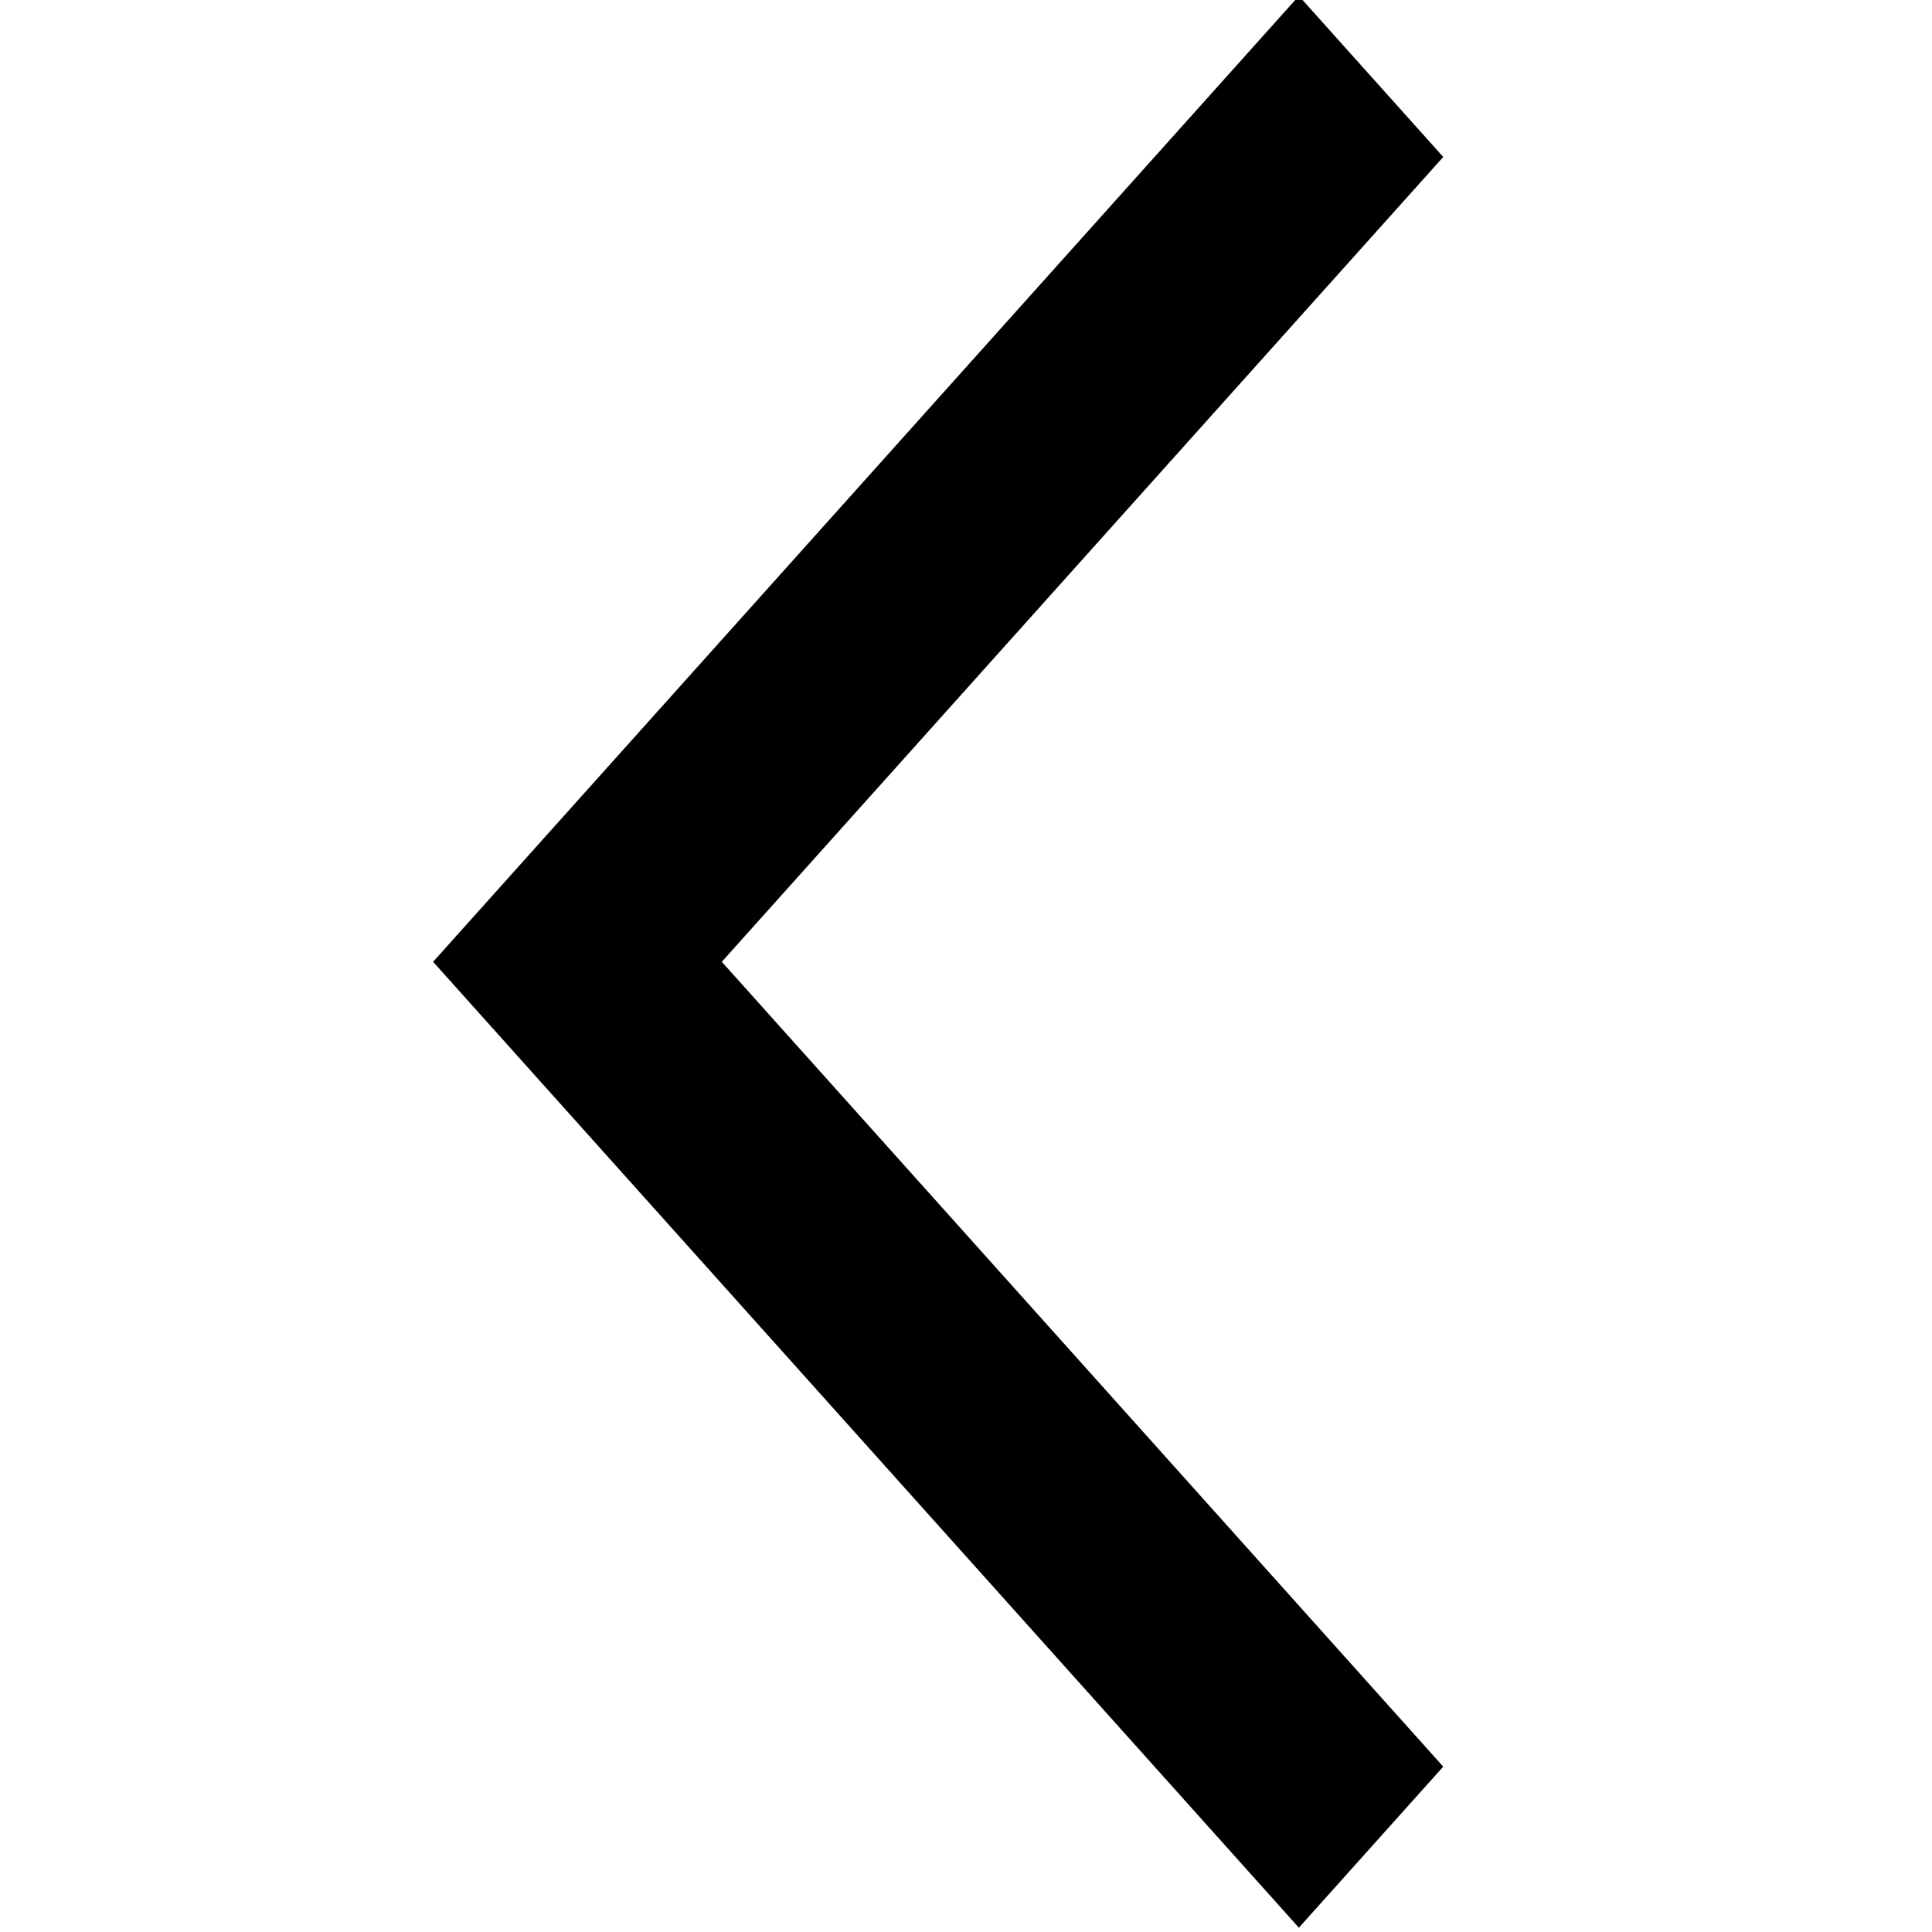
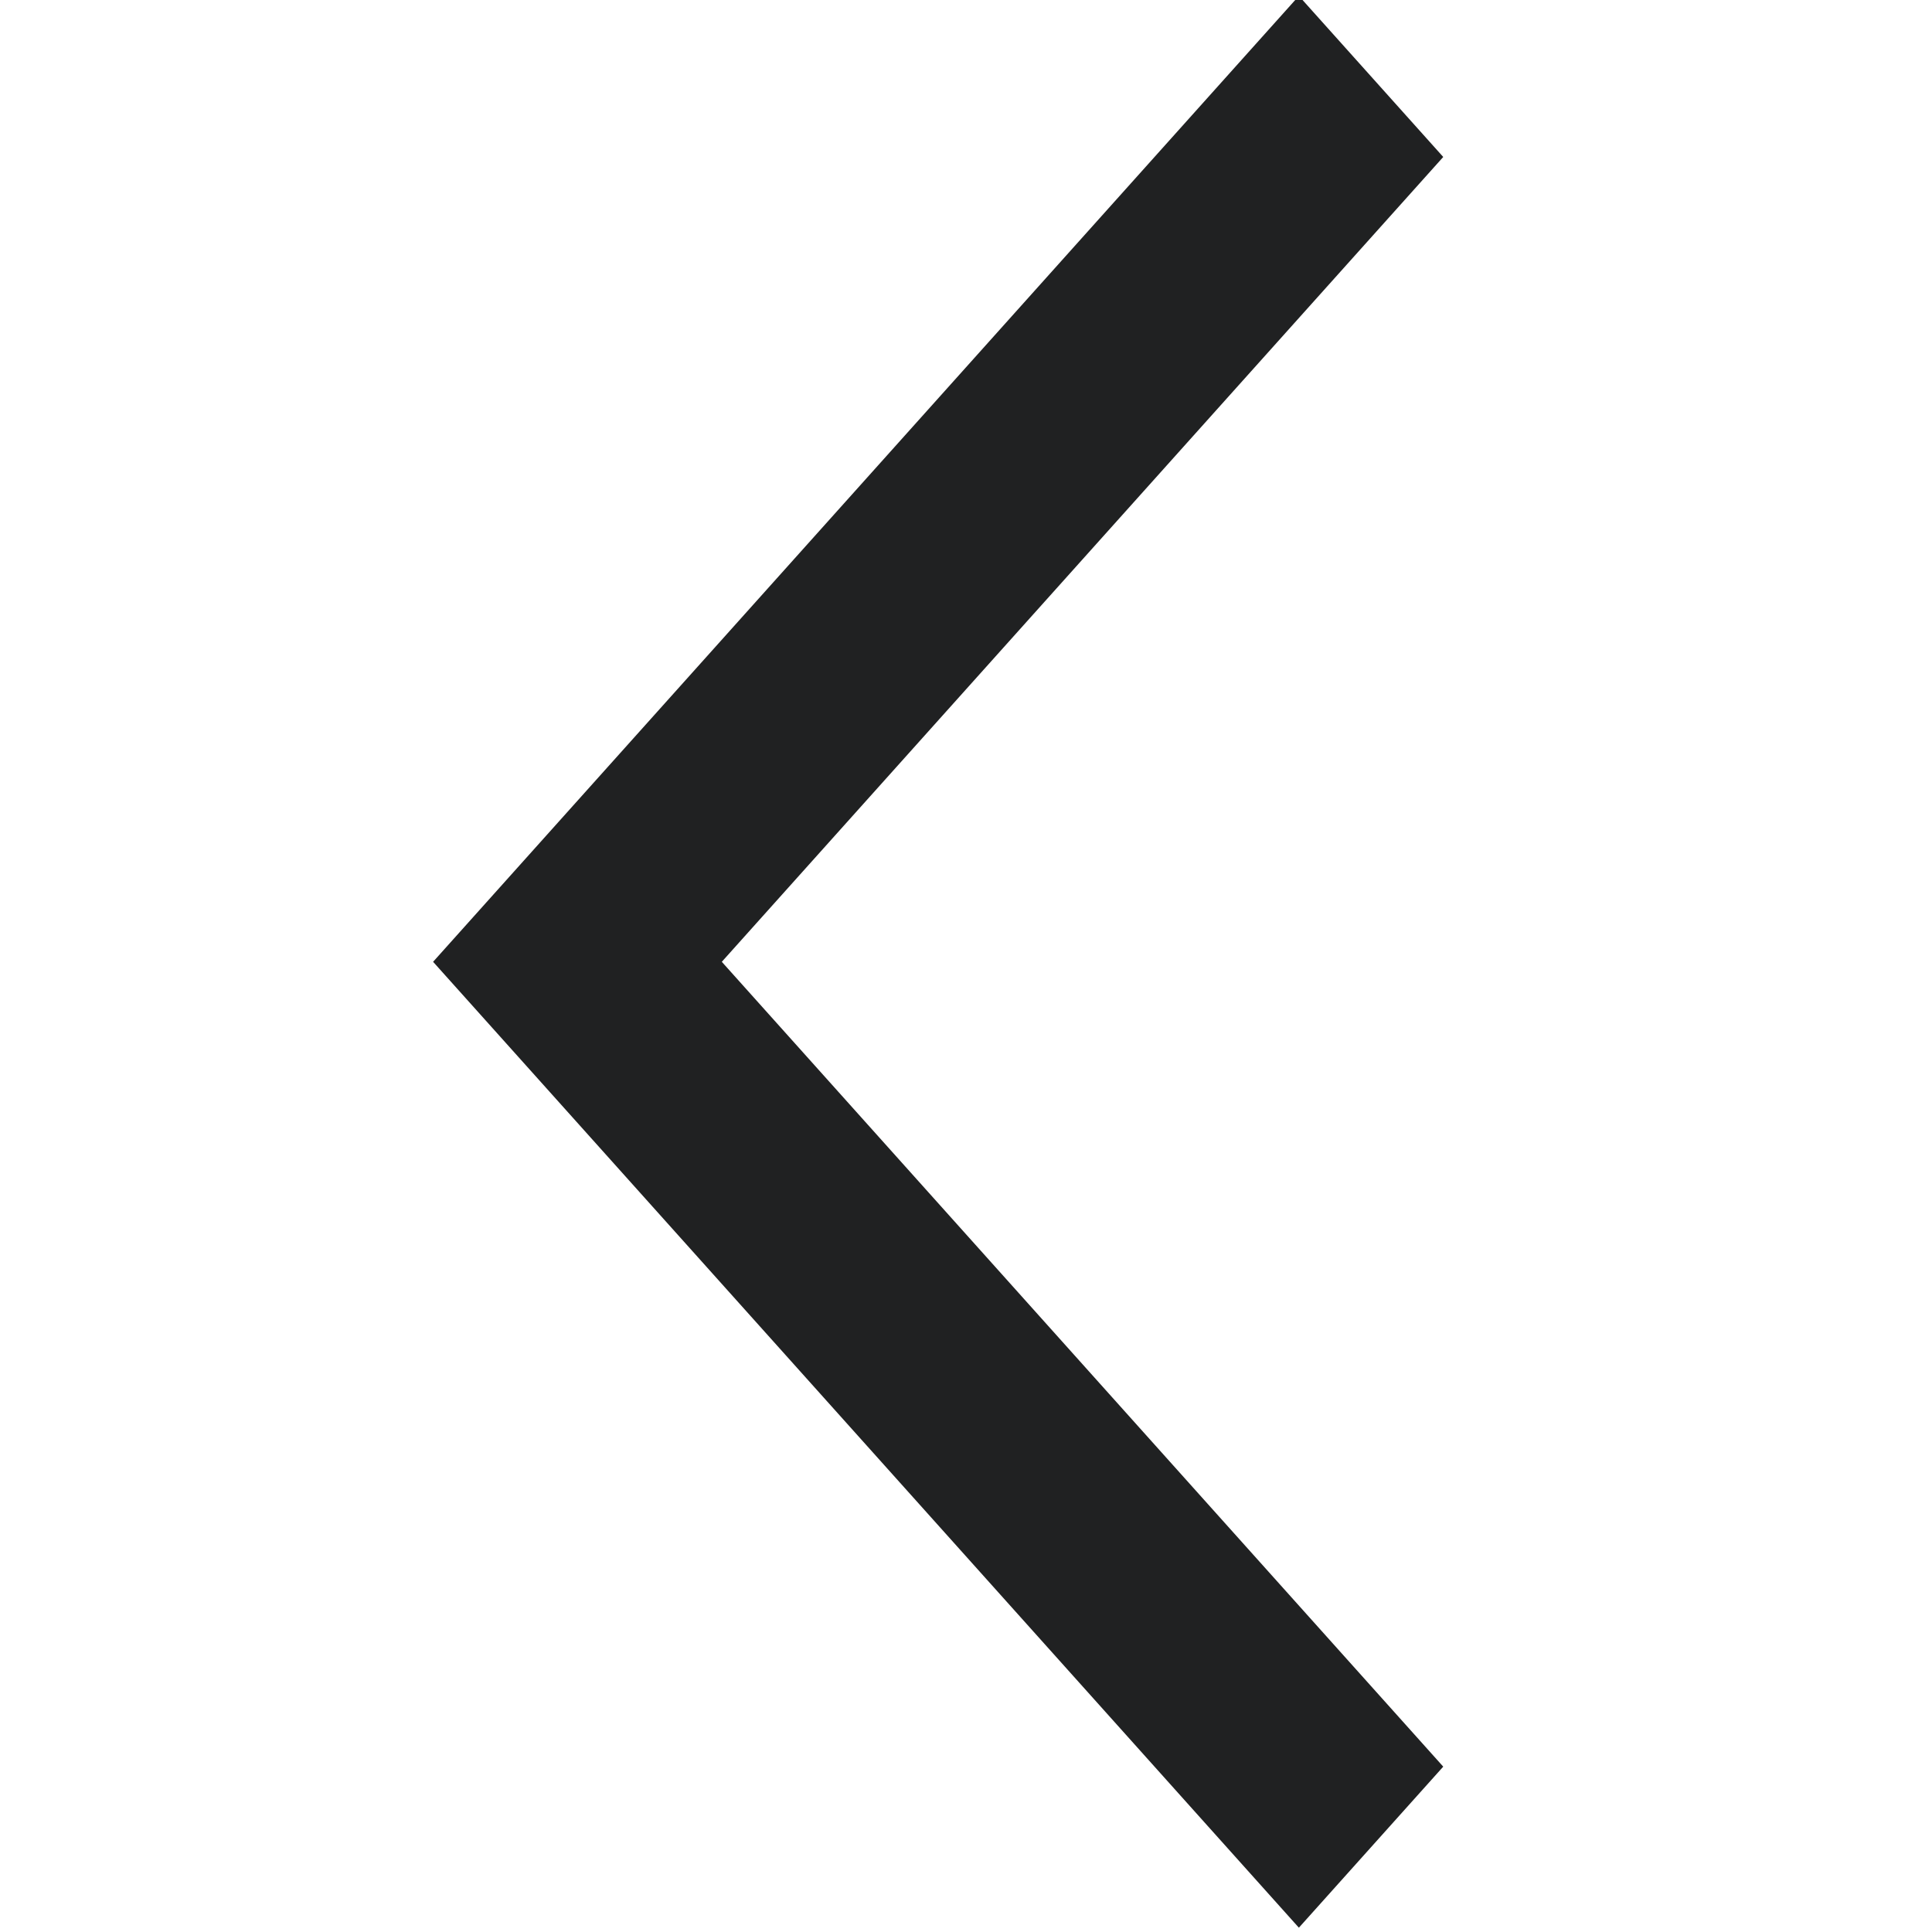
- <svg xmlns="http://www.w3.org/2000/svg" width="128" height="128" viewBox="0 0 33.867 33.867" version="1.1" id="svg8">
+ <svg xmlns="http://www.w3.org/2000/svg" id="svg8" version="1.1" viewBox="0 0 33.867 33.867" height="128" width="128">
  <defs id="defs2" />
-   <g id="layer1" transform="translate(0,-263.1333)">
-     <g transform="matrix(0,7.111111,-6.37414,0,1892.1,260.9853)" id="layer1-6">
-       <path style="stroke-width:0.265" d="m 4.657,292.871 -1.984,1.984 -1.984,-1.984 -0.397,0.397 2.381,2.381 2.381,-2.381 z" id="path5141" />
+   <g transform="translate(0,-263.1333)" id="layer1">
+     <g id="layer1-6" transform="matrix(0,7.111111,-6.37414,0,1892.1,260.9853)">
+       <path id="path5141" d="m 4.657,292.871 -1.984,1.984 -1.984,-1.984 -0.397,0.397 2.381,2.381 2.381,-2.381 z" style="stroke-width:0.265;fill:#202122;fill-opacity:1" />
    </g>
  </g>
</svg>
